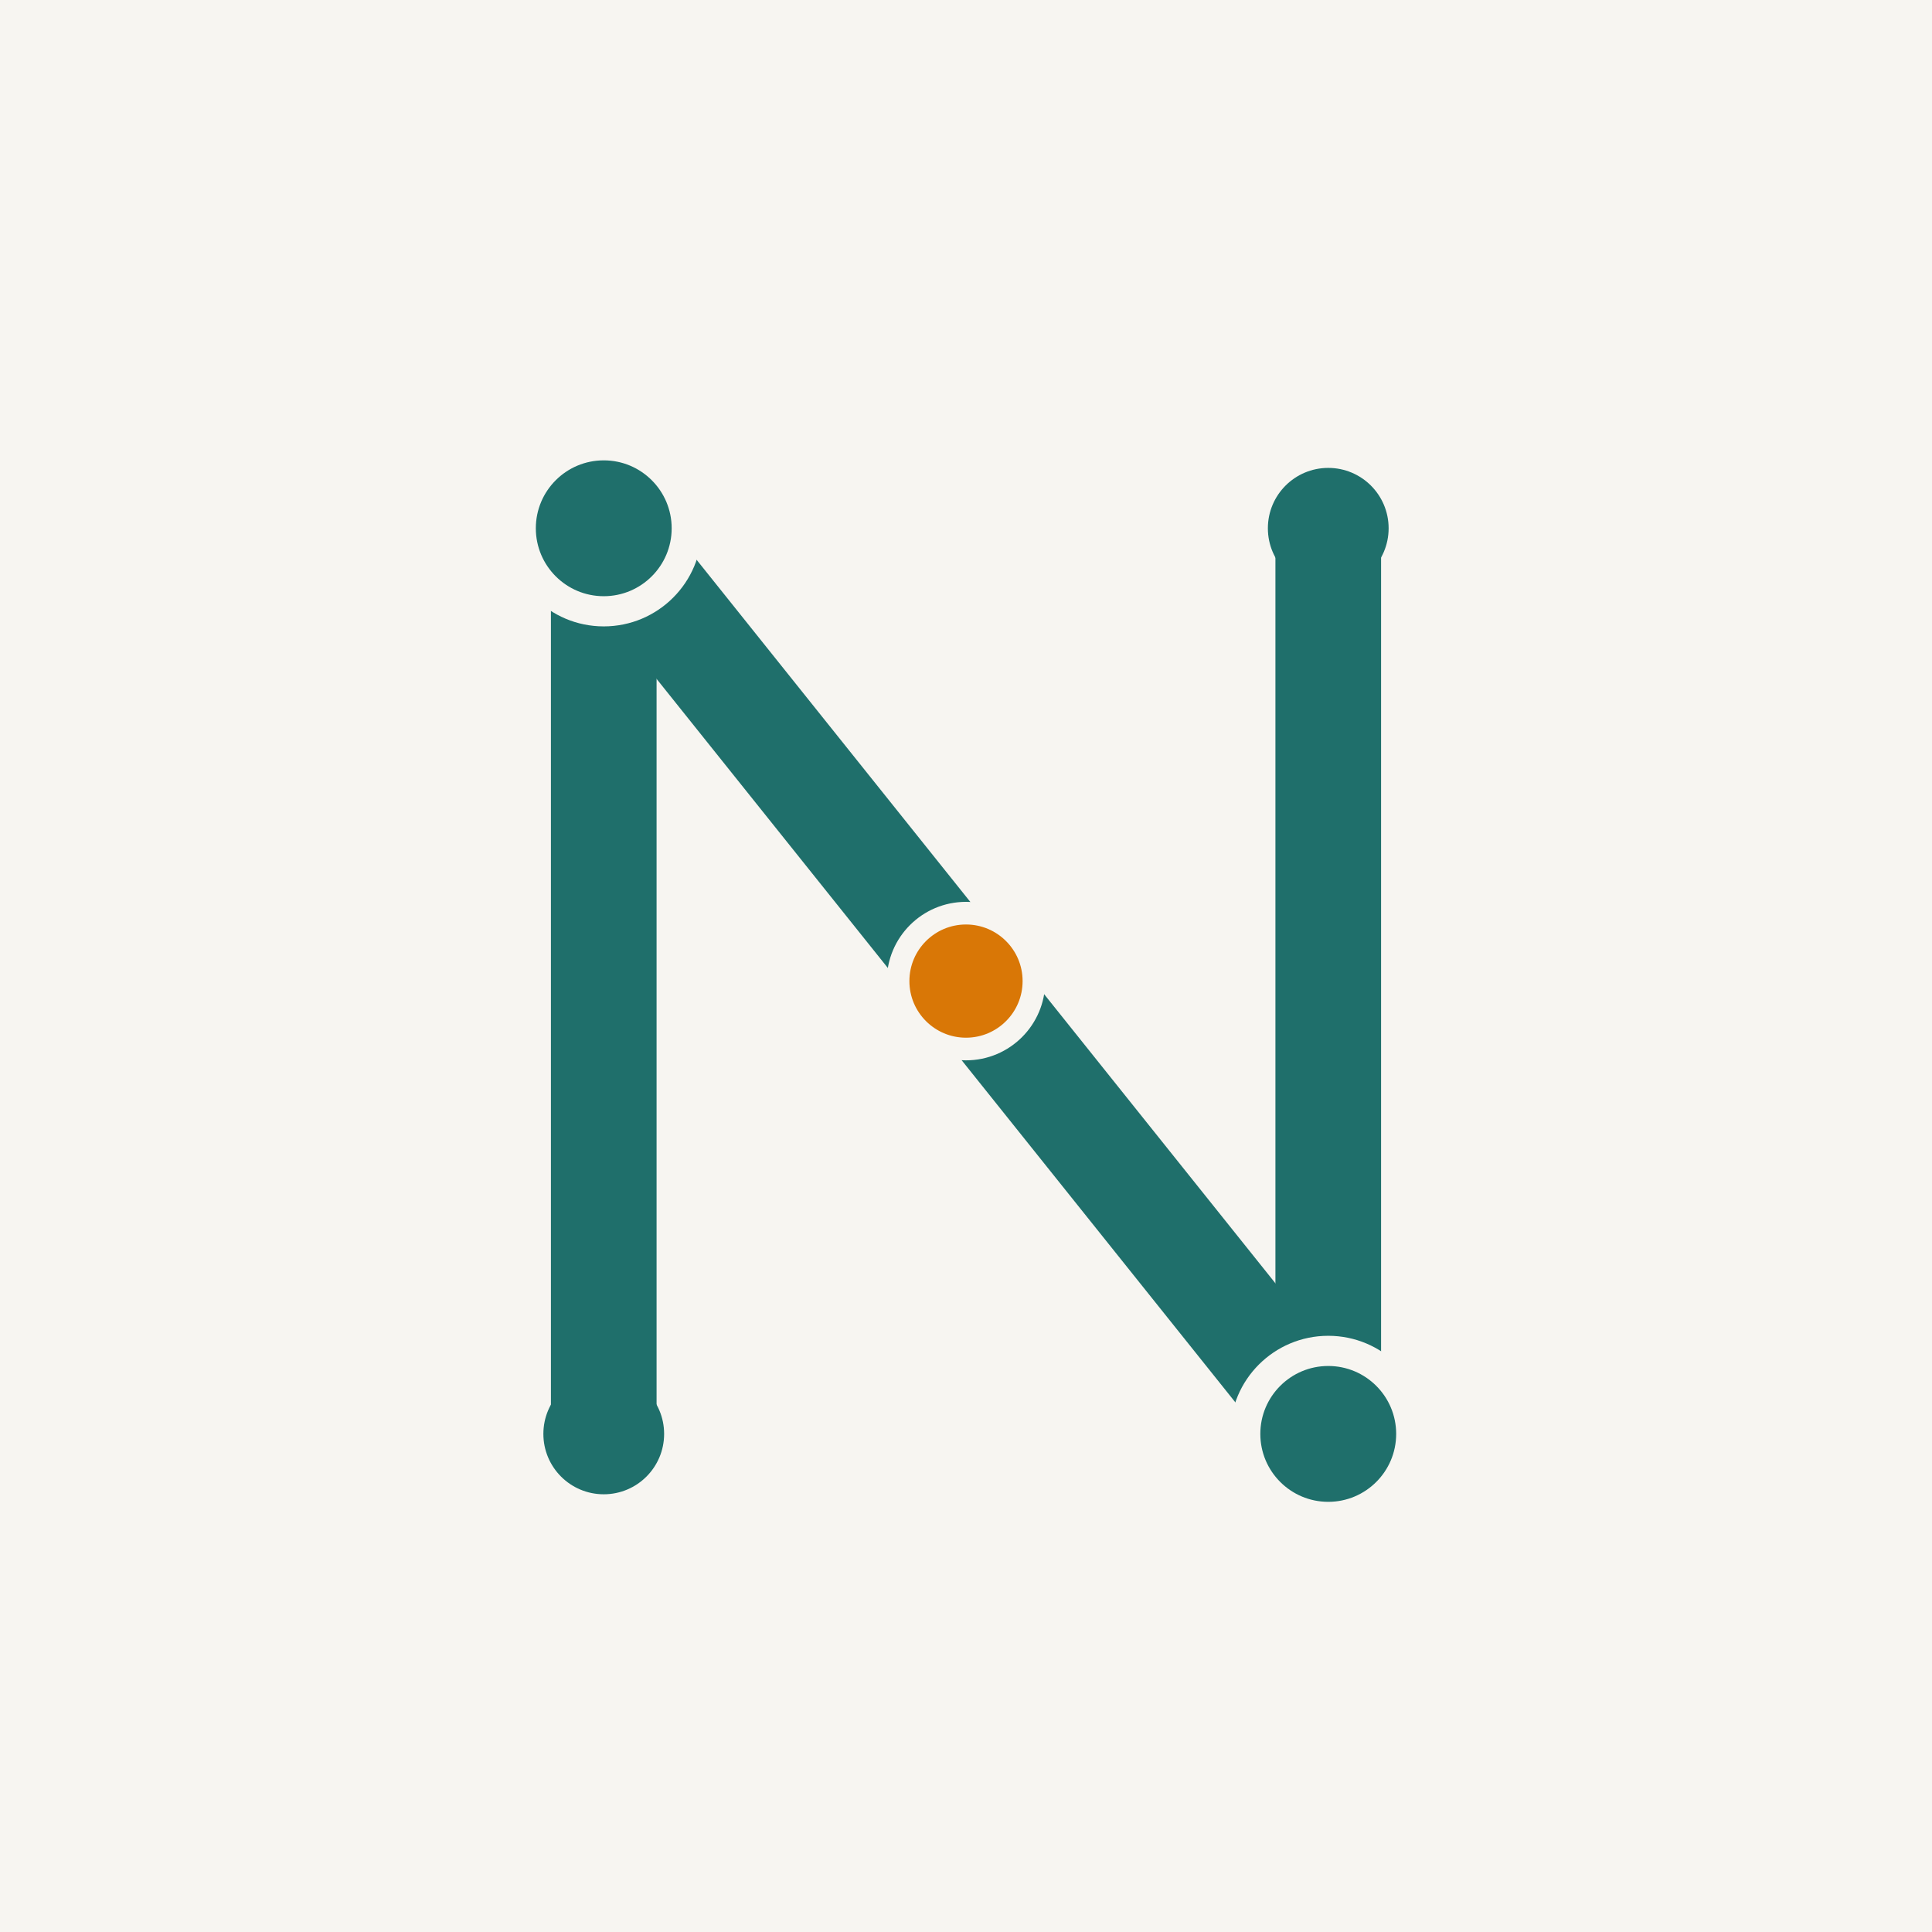
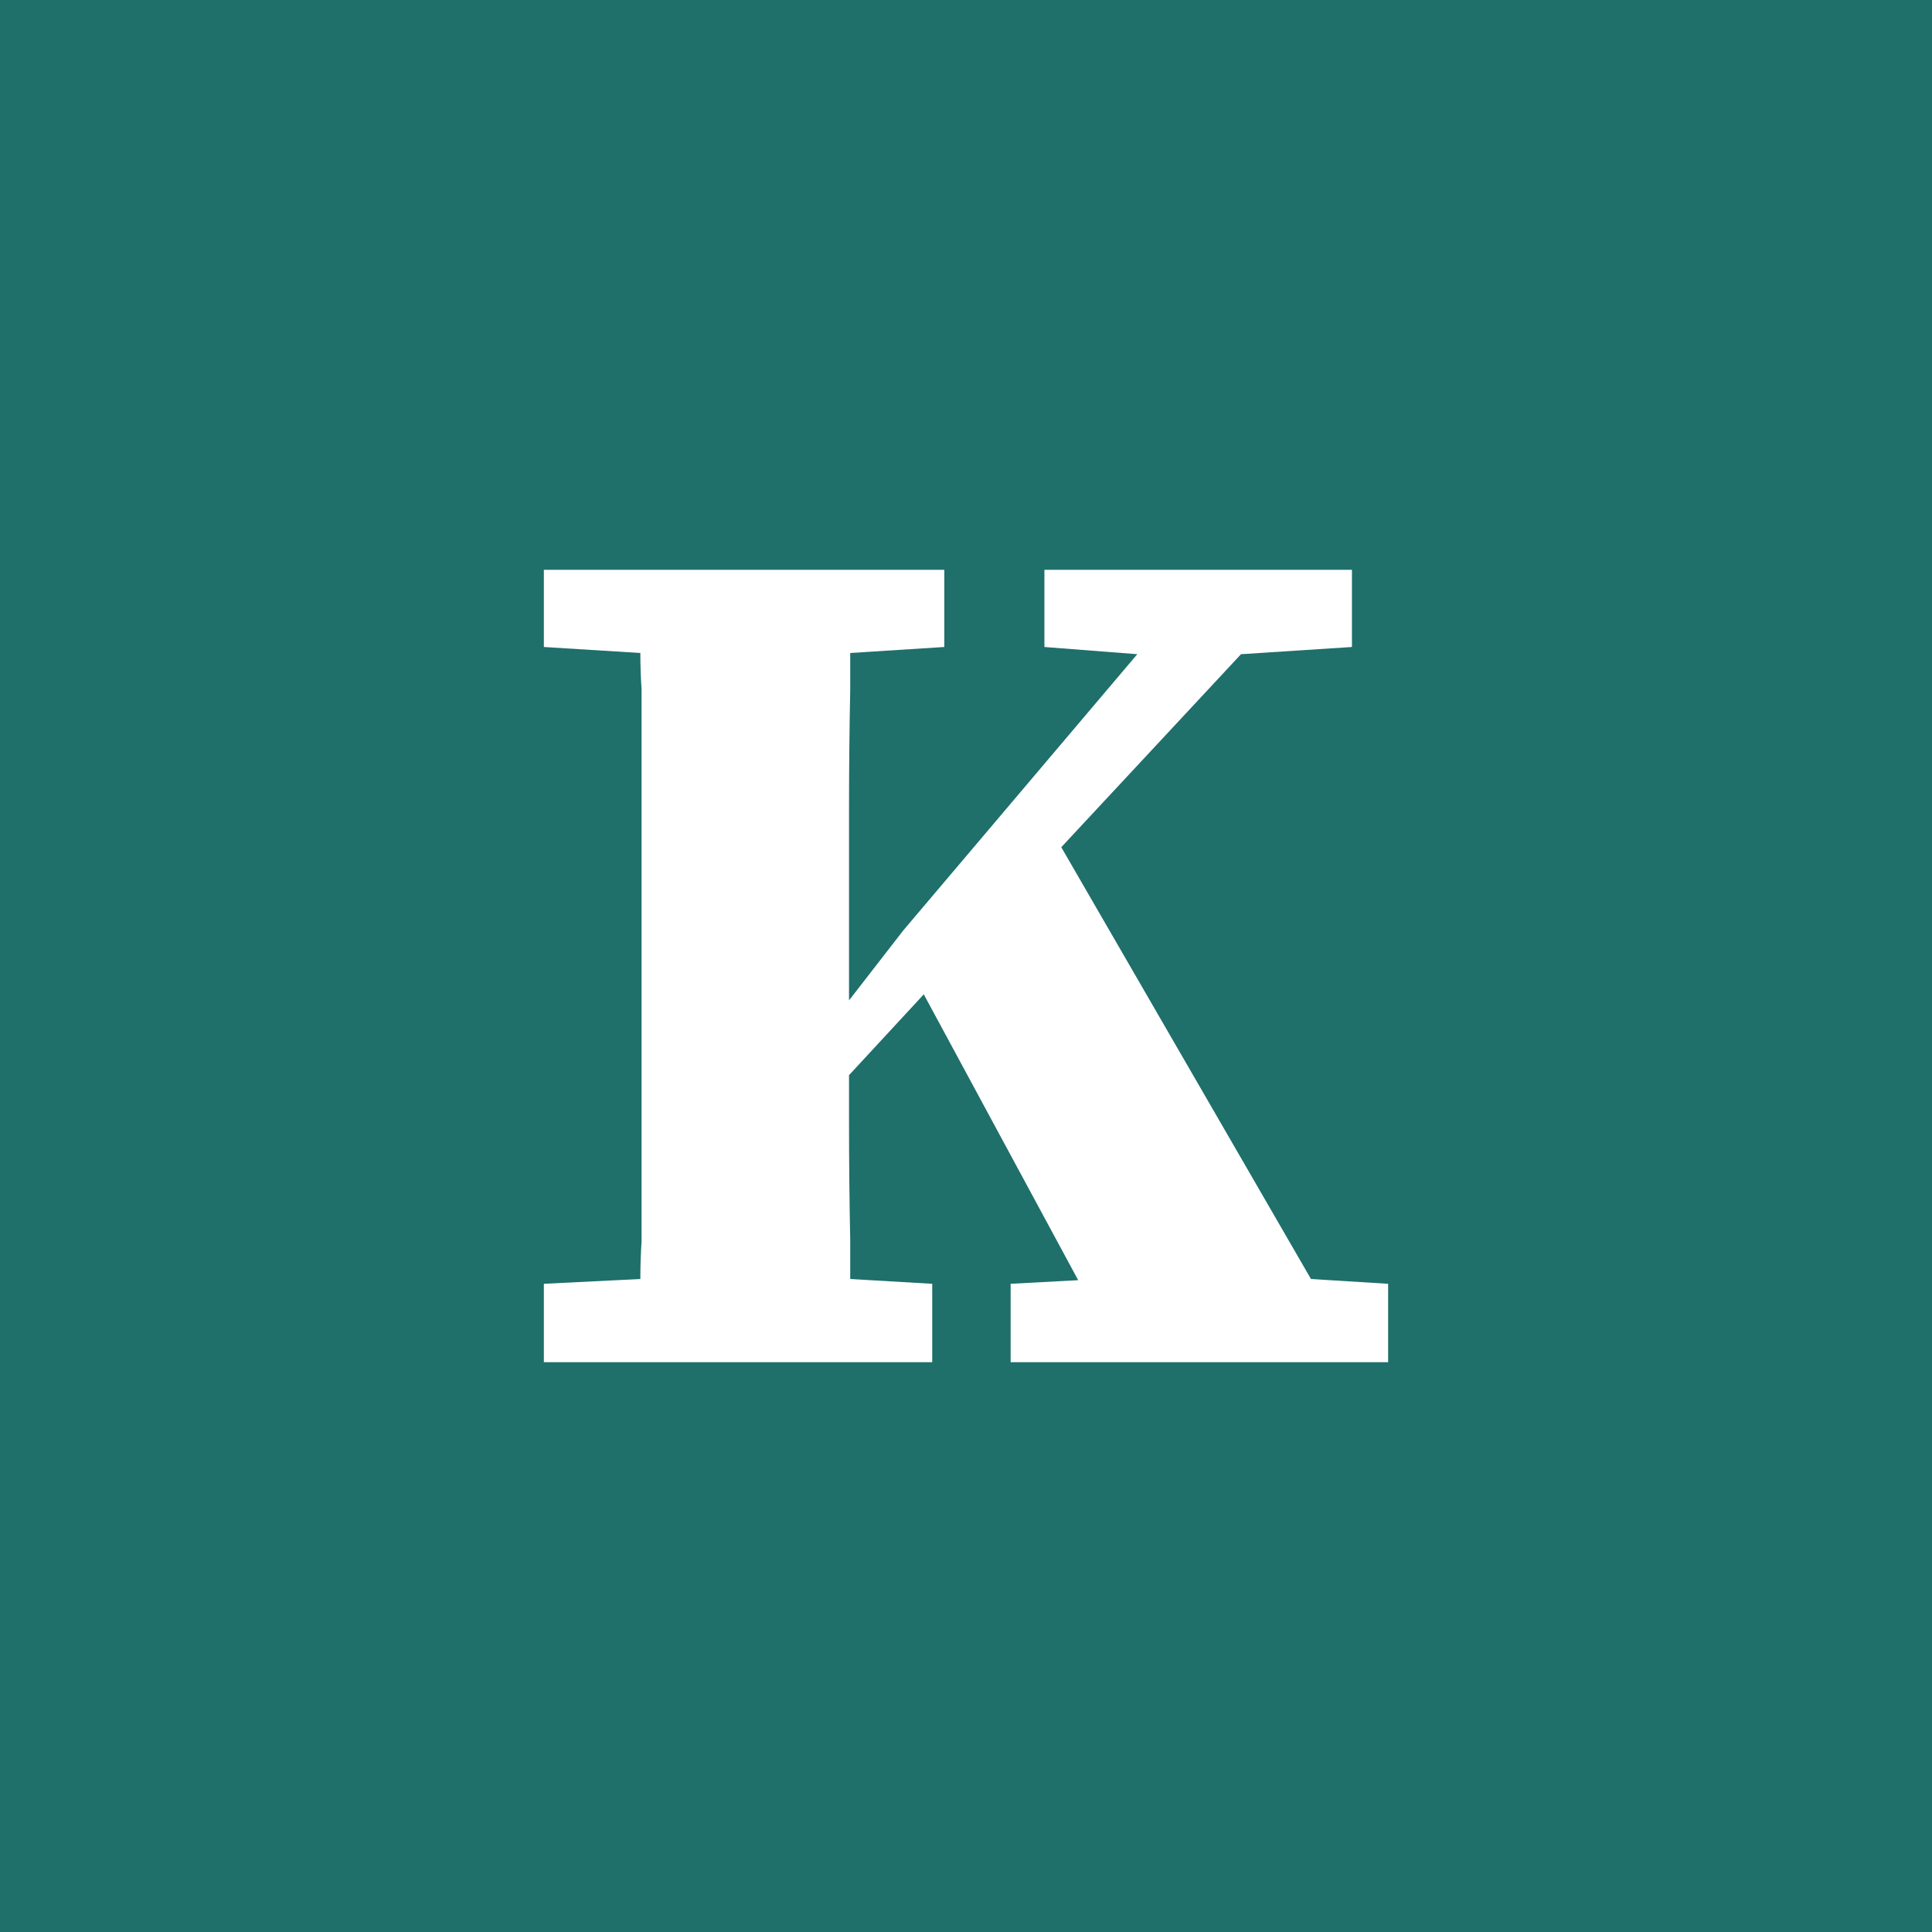
<svg xmlns="http://www.w3.org/2000/svg" viewBox="0 0 512 512">
-   <rect width="512" height="512" fill="#F7F5F1" />
-   <g stroke="#1F6F6B" stroke-width="28" stroke-linecap="round" stroke-linejoin="round" fill="none">
-     <path d="M 160 380 L 160 140" />
-     <path d="M 160 140 L 352 380" />
-     <path d="M 352 380 L 352 140" />
-   </g>
-   <g fill="#1F6F6B">
-     <circle cx="160" cy="140" r="22" stroke="#F7F5F1" stroke-width="8" />
-     <circle cx="160" cy="380" r="16" />
-     <circle cx="352" cy="140" r="16" />
-     <circle cx="352" cy="380" r="22" stroke="#F7F5F1" stroke-width="8" />
-   </g>
-   <circle cx="256" cy="260" r="18" fill="#D97706" stroke="#F7F5F1" stroke-width="6" />
+   <rect width="512" height="512" fill="#1F6F6B" />
+   <path fill="#FFFFFF" d="M247.05 361L144.13 361L144.13 340.22L169.70 338.95Q169.70 333.83 170.02 329.04Q170.02 313.05 170.02 296.75L170.02 214.93Q170.02 198.95 170.02 182.64Q169.70 177.85 169.70 173.05L144.13 171.46L144.13 151L250.25 151L250.25 171.46L225.32 173.05Q225.32 177.85 225.32 182.64Q225 198.63 225 214.61L225 265.11L239.38 246.57L301.39 173.37L276.78 171.46L276.78 151L358.28 151L358.28 171.46L328.88 173.37L281.25 224.52L347.42 338.95L367.87 340.22L367.87 361L267.83 361L267.83 340.22L285.73 339.26L244.81 263.51L225 284.93L225 297.39Q225 313.05 225.32 328.72Q225.32 333.83 225.32 338.95L247.05 340.22" />
</svg>
